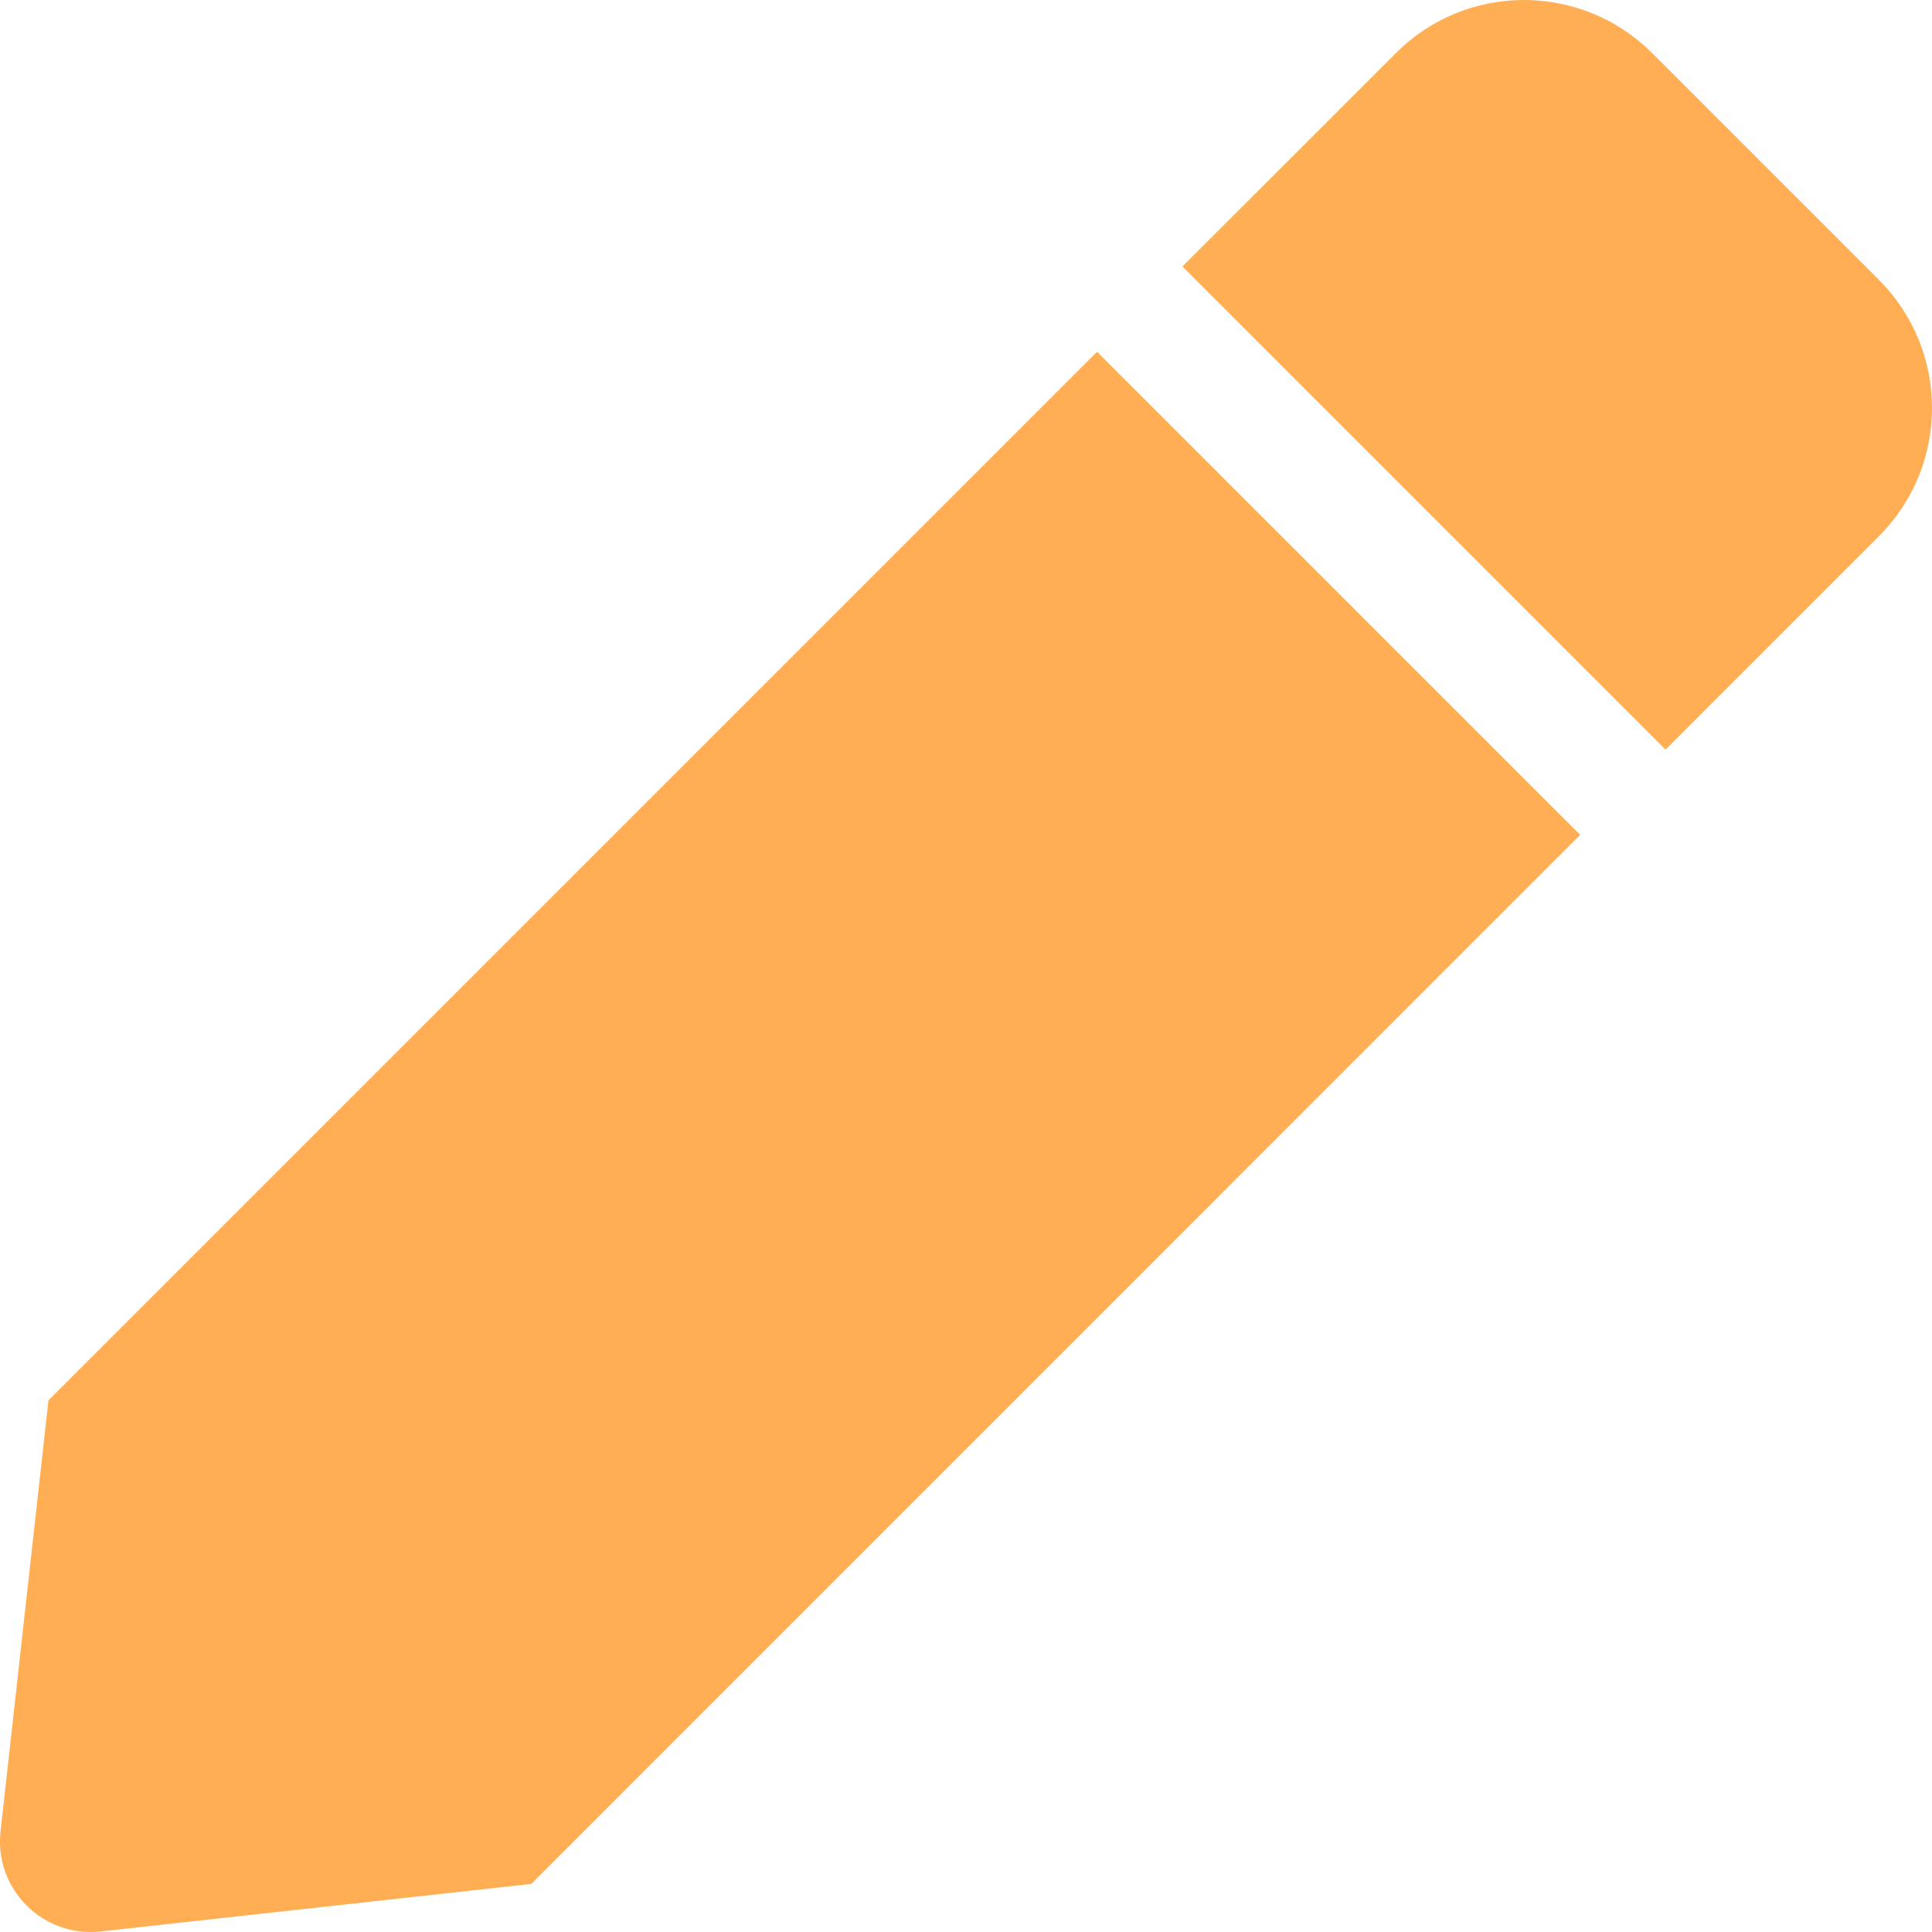
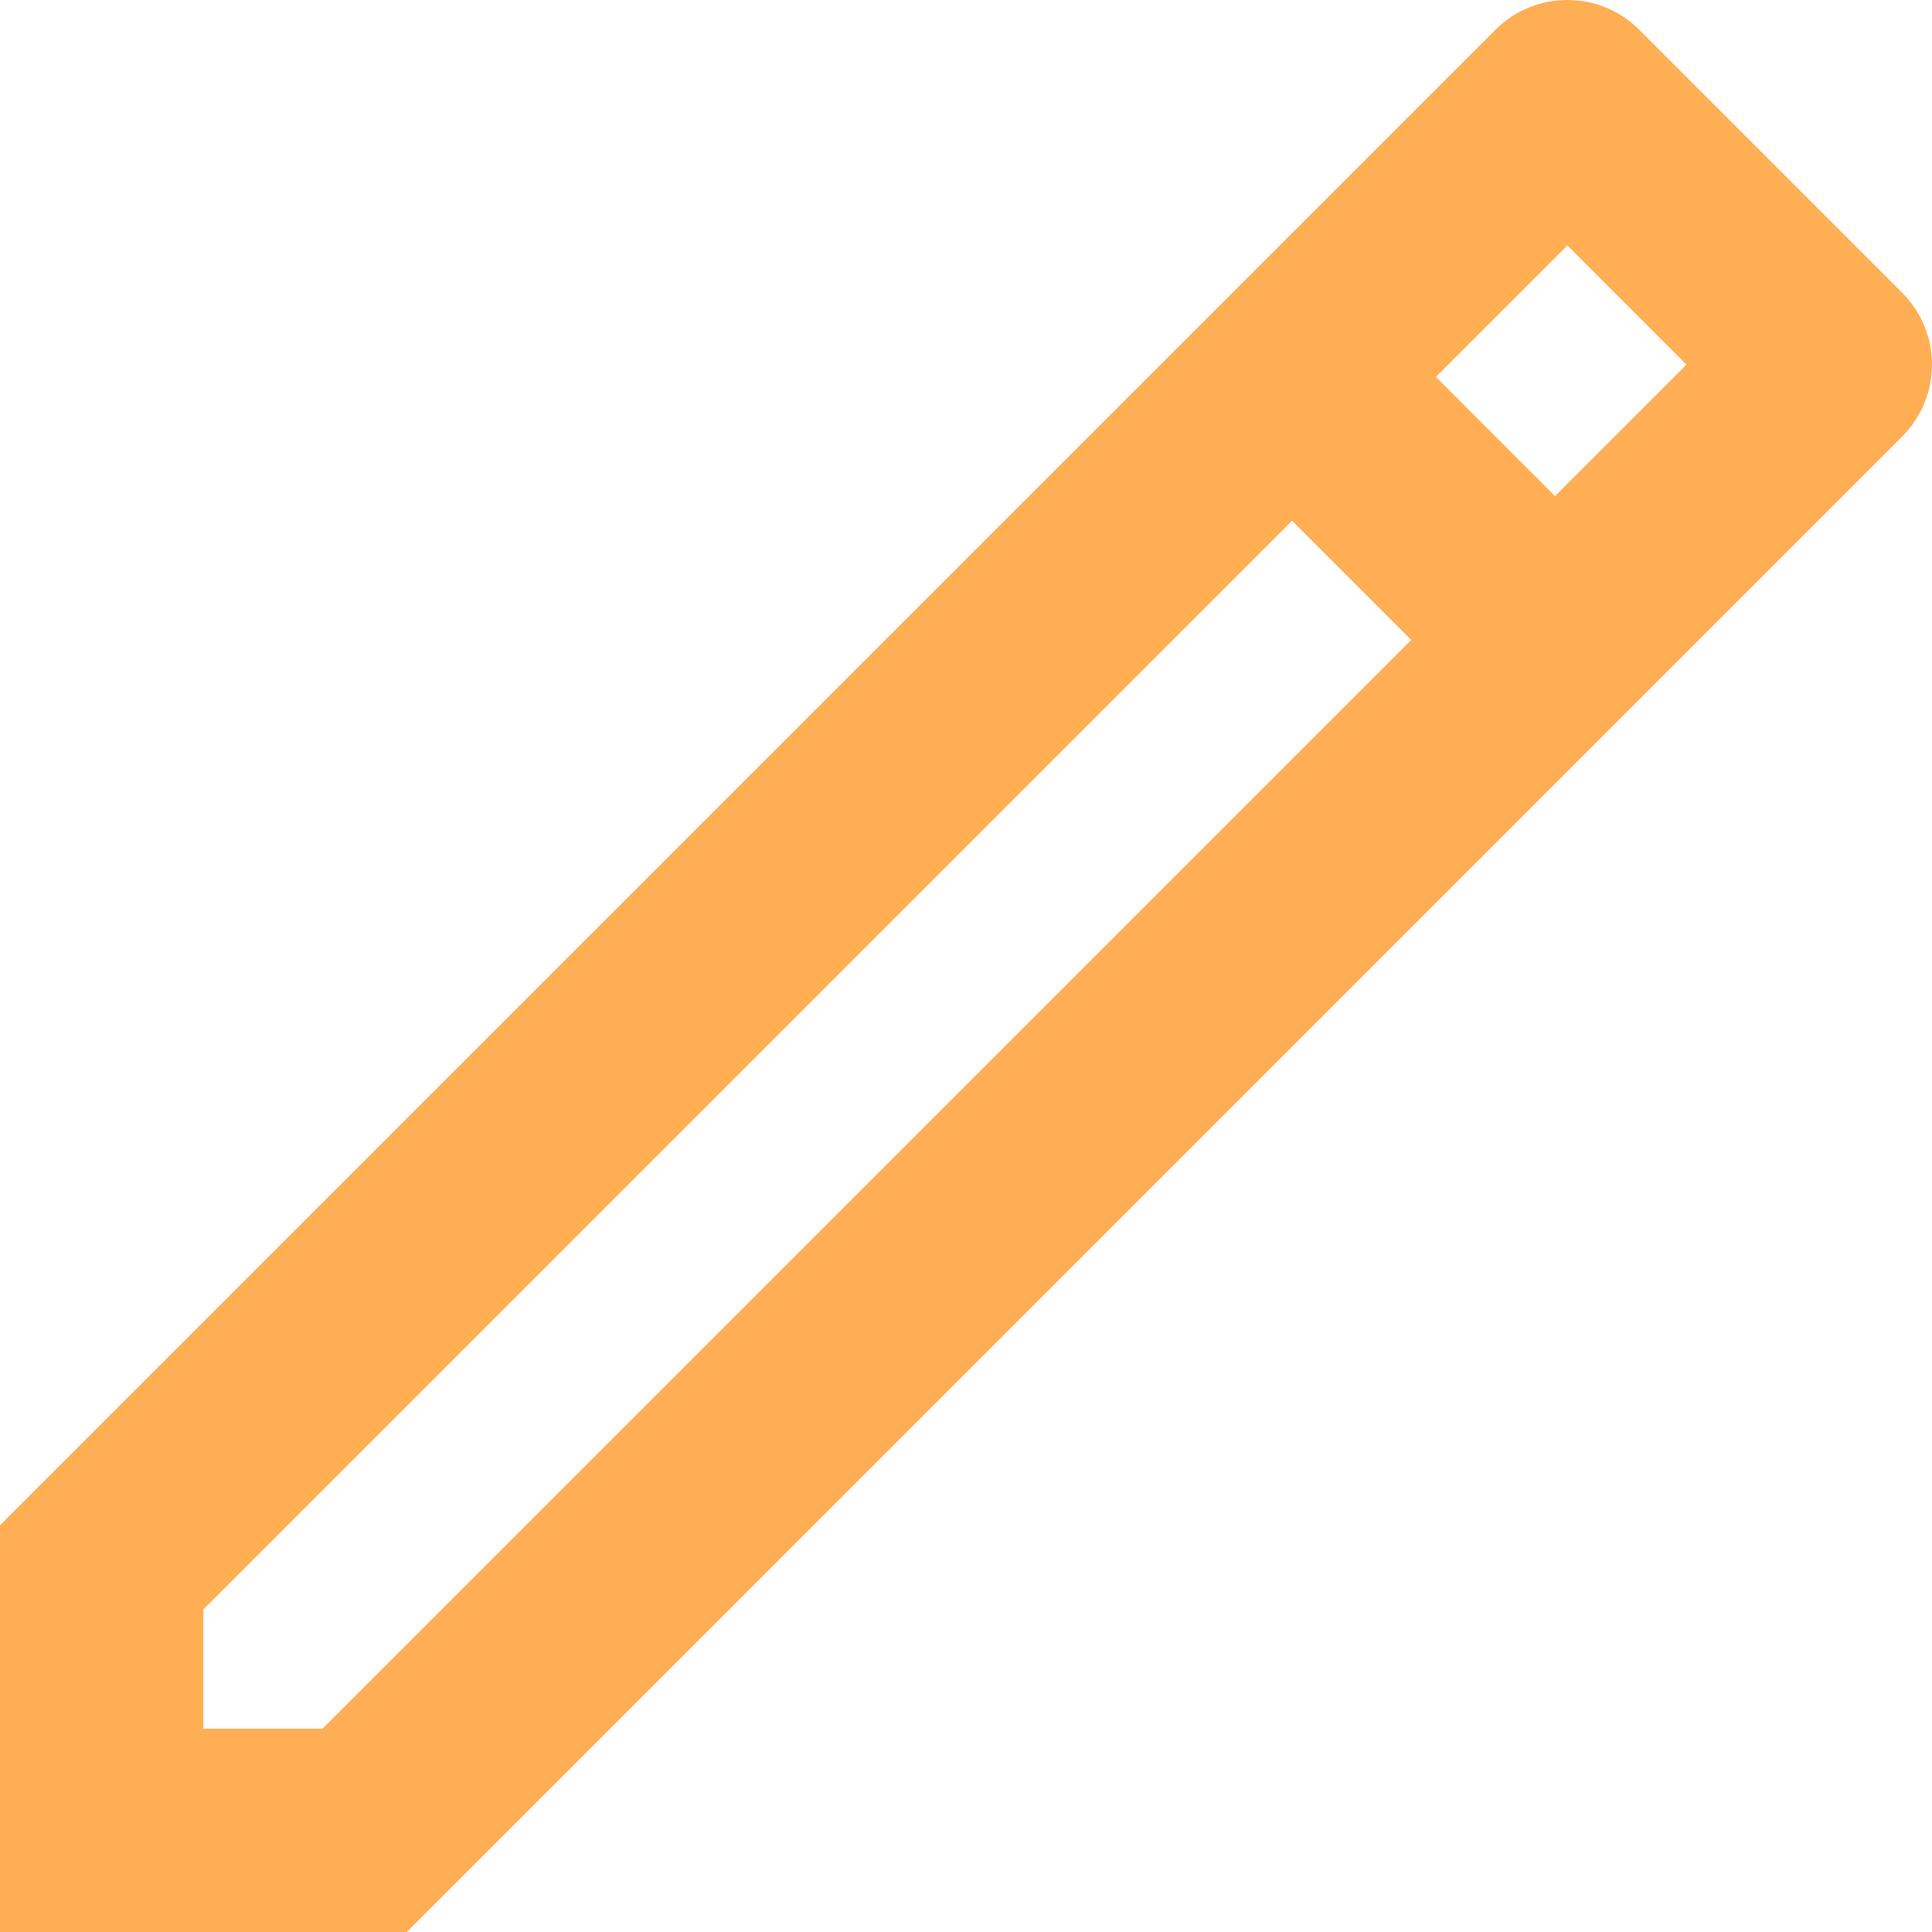
- <svg xmlns="http://www.w3.org/2000/svg" width="25" height="25" viewBox="0 0 25 25" fill="none">
-   <path d="M14.196 4.552L20.447 10.803L6.874 24.378L1.301 24.993C0.555 25.075 -0.076 24.444 0.007 23.698L0.627 18.121L14.196 4.552ZM24.313 3.622L21.378 0.687C20.463 -0.229 18.978 -0.229 18.063 0.687L15.301 3.448L21.552 9.699L24.313 6.938C25.229 6.022 25.229 4.537 24.313 3.622Z" fill="#FFAE54" />
+ <svg xmlns="http://www.w3.org/2000/svg" width="current" height="current" viewBox="0 0 22 22" fill="none">
+   <path d="M17.848 0C17.551 0 17.255 0.113 17.029 0.339L14.713 2.655L13.076 4.292L0 17.368V22H4.632L21.66 4.971C22.113 4.518 22.113 3.785 21.66 3.333L18.666 0.339C18.441 0.113 18.144 0 17.848 0ZM17.848 2.795L19.204 4.152L17.707 5.649L16.351 4.292L17.848 2.795ZM14.713 5.93L16.07 7.287L3.673 19.684H2.316V18.327L14.713 5.93Z" fill="#FFAE54" />
</svg>
